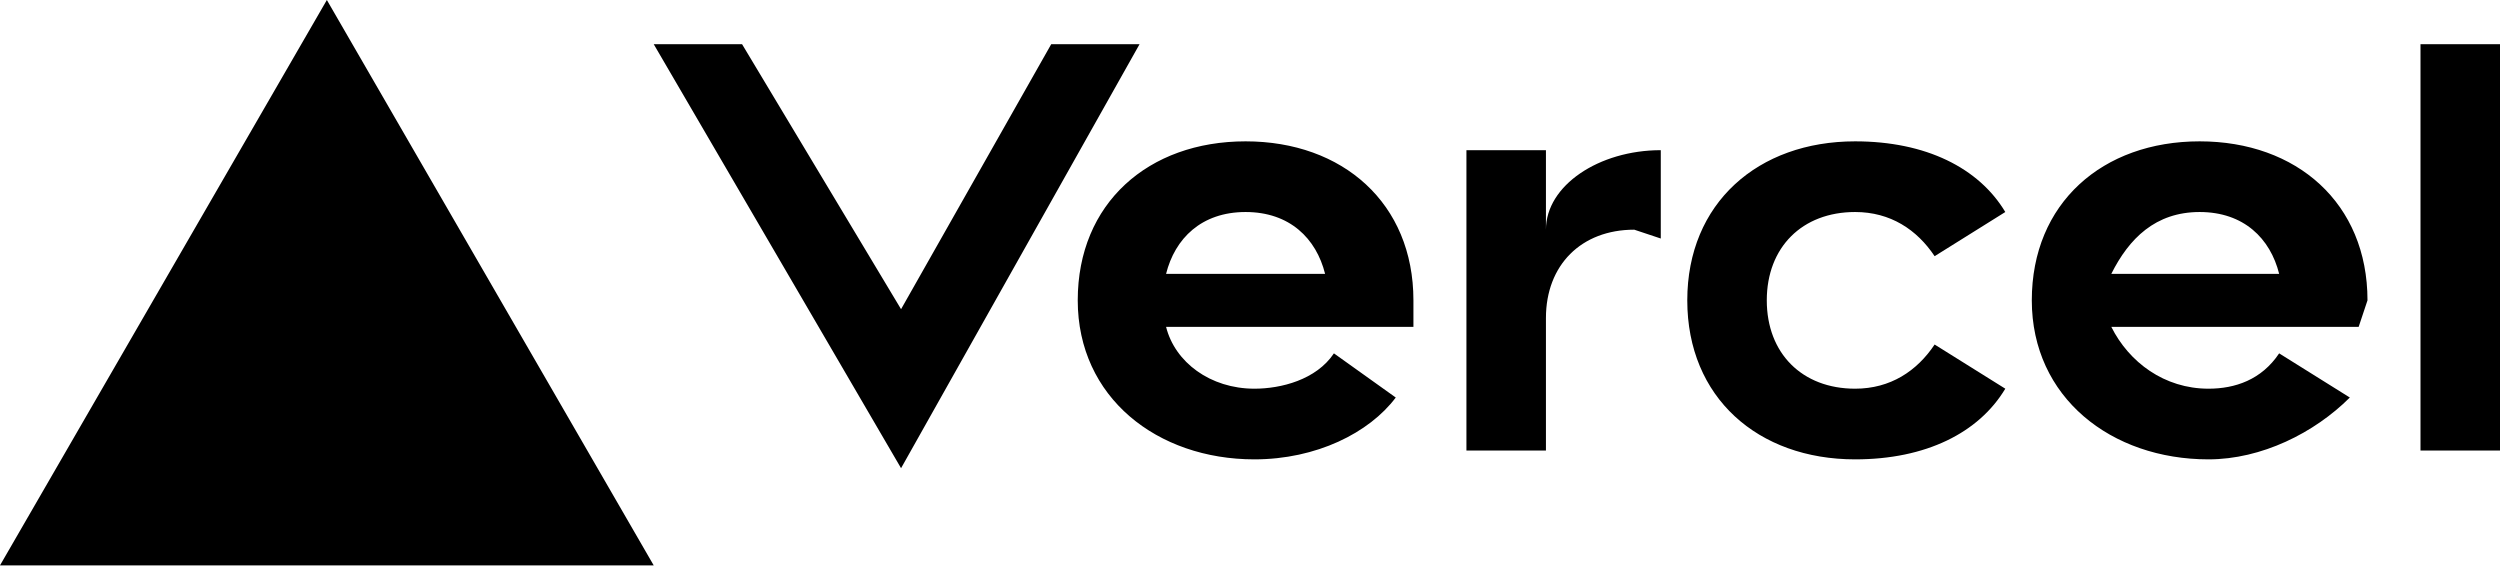
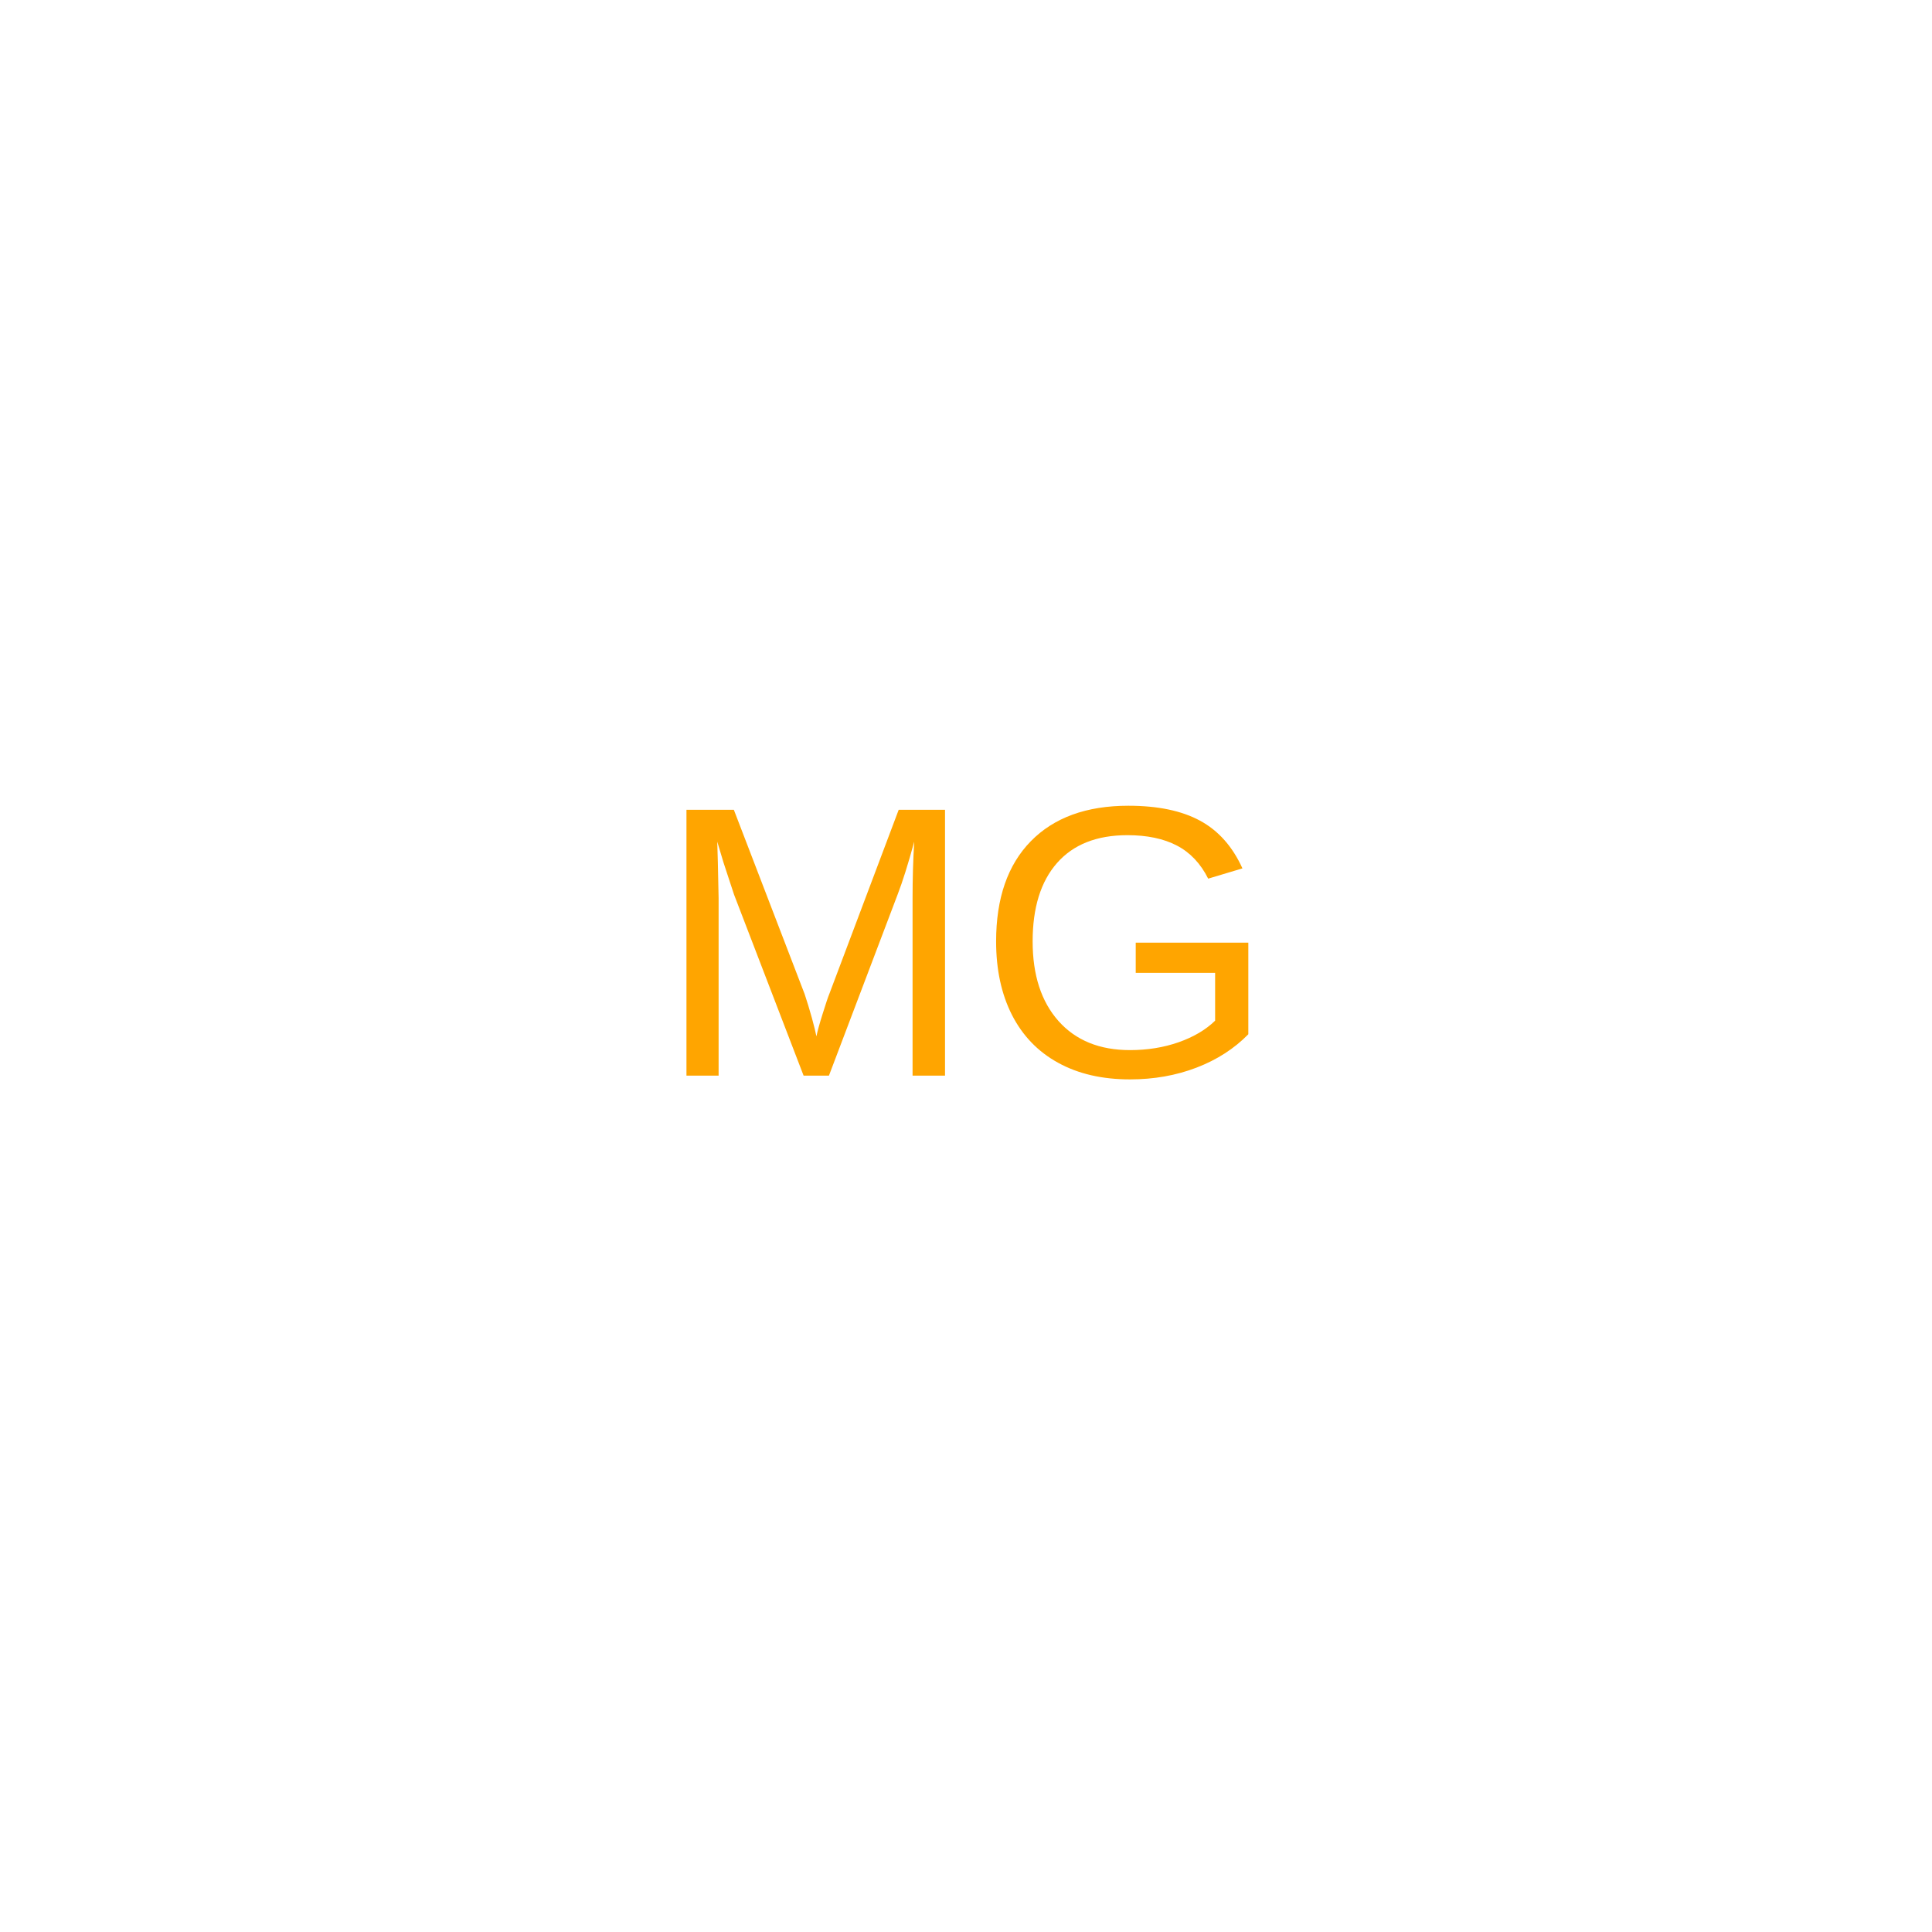
- <svg xmlns="http://www.w3.org/2000/svg" fill="none" viewBox="0 0 283 64">
-   <path fill="black" d="M141 16c-11 0-19 7-19 18s9 18 20 18c7 0 13-3 16-7l-7-5c-2 3-6 4-9 4-5 0-9-3-10-7h28v-3c0-11-8-18-19-18zm-9 15c1-4 4-7 9-7s8 3 9 7h-18zm117-15c-11 0-19 7-19 18s9 18 20 18c6 0 12-3 16-7l-8-5c-2 3-5 4-8 4-5 0-9-3-11-7h28l1-3c0-11-8-18-19-18zm-10 15c2-4 5-7 10-7s8 3 9 7h-19zm-39 3c0 6 4 10 10 10 4 0 7-2 9-5l8 5c-3 5-9 8-17 8-11 0-19-7-19-18s8-18 19-18c8 0 14 3 17 8l-8 5c-2-3-5-5-9-5-6 0-10 4-10 10zm83-29v46h-9V5h9zM37 0l37 64H0L37 0zm92 5-27 48L74 5h10l18 30 17-30h10zm59 12v10l-3-1c-6 0-10 4-10 10v15h-9V17h9v9c0-5 6-9 13-9z" />
+ <svg xmlns="http://www.w3.org/2000/svg" width="200" height="200" viewBox="0 0 200 200" fill="none">
+   <text x="50%" y="50%" text-anchor="middle" dominant-baseline="middle" font-family="Arial" font-size="40" fill="orange">MG</text>
</svg>
